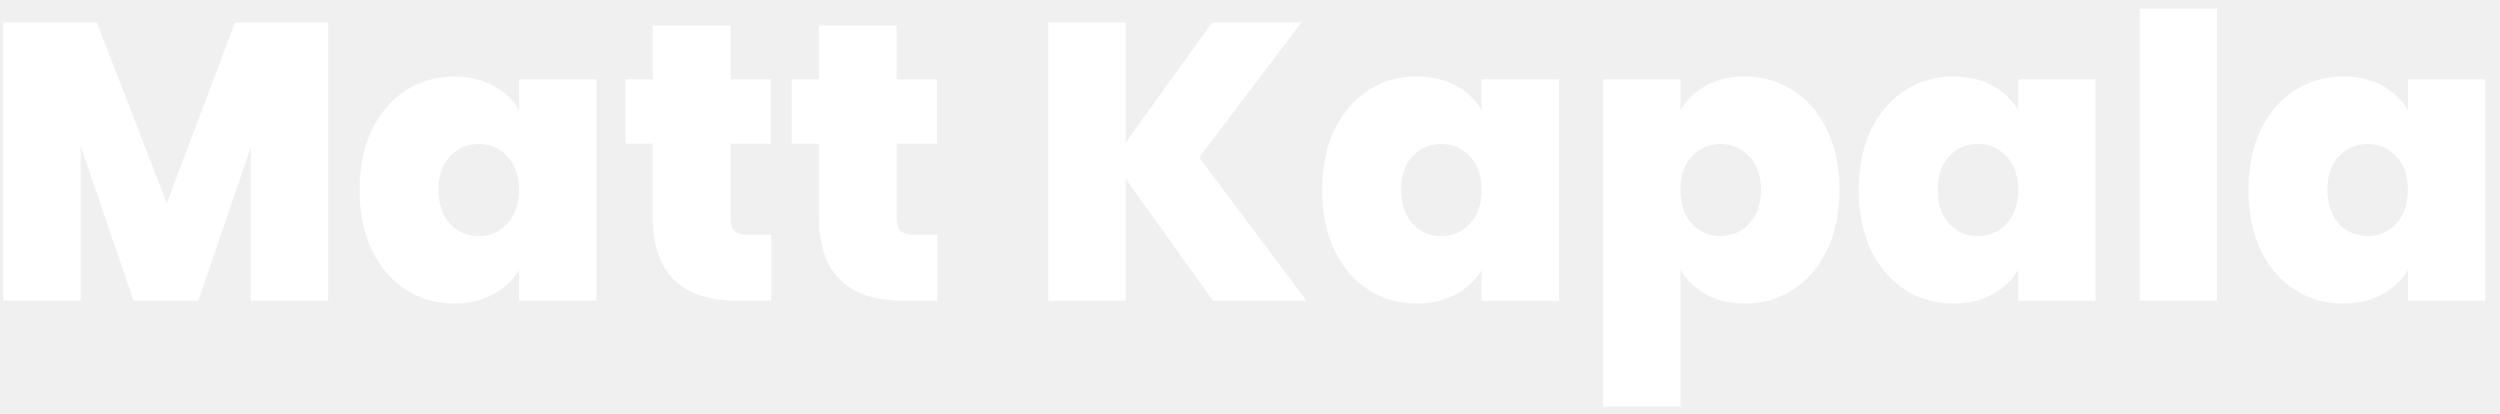
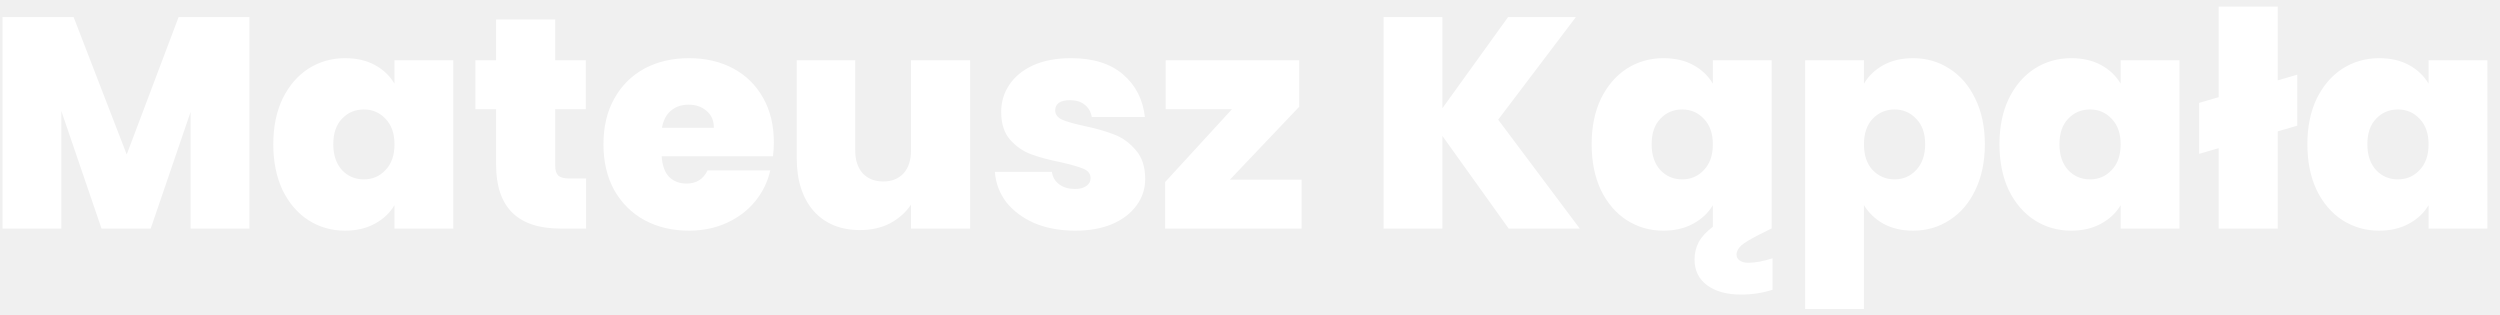
- <svg xmlns="http://www.w3.org/2000/svg" width="133" height="22" viewBox="0 0 133 22" fill="none">
-   <path d="M17.459 1.195V16H13.343V7.831L10.55 16H7.106L4.292 7.768V16H0.176V1.195H5.153L8.87 10.813L12.503 1.195H17.459ZM19.13 10.099C19.13 8.881 19.347 7.817 19.781 6.907C20.229 5.997 20.831 5.297 21.587 4.807C22.357 4.317 23.211 4.072 24.149 4.072C24.961 4.072 25.661 4.233 26.249 4.555C26.837 4.877 27.292 5.311 27.614 5.857V4.219H31.73V16H27.614V14.362C27.292 14.908 26.83 15.342 26.228 15.664C25.64 15.986 24.947 16.147 24.149 16.147C23.211 16.147 22.357 15.902 21.587 15.412C20.831 14.922 20.229 14.222 19.781 13.312C19.347 12.388 19.13 11.317 19.13 10.099ZM27.614 10.099C27.614 9.343 27.404 8.748 26.984 8.314C26.578 7.88 26.074 7.663 25.472 7.663C24.856 7.663 24.345 7.88 23.939 8.314C23.533 8.734 23.33 9.329 23.33 10.099C23.33 10.855 23.533 11.457 23.939 11.905C24.345 12.339 24.856 12.556 25.472 12.556C26.074 12.556 26.578 12.339 26.984 11.905C27.404 11.471 27.614 10.869 27.614 10.099ZM41.026 12.493V16H39.241C36.231 16 34.726 14.509 34.726 11.527V7.642H33.277V4.219H34.726V1.363H38.863V4.219H41.005V7.642H38.863V11.59C38.863 11.912 38.933 12.143 39.073 12.283C39.227 12.423 39.479 12.493 39.829 12.493H41.026ZM49.865 12.493V16H48.08C45.07 16 43.565 14.509 43.565 11.527V7.642H42.116V4.219H43.565V1.363H47.702V4.219H49.844V7.642H47.702V11.59C47.702 11.912 47.772 12.143 47.912 12.283C48.066 12.423 48.318 12.493 48.668 12.493H49.865ZM64.53 16L59.889 9.511V16H55.773V1.195H59.889V7.579L64.488 1.195H69.234L63.795 8.377L69.507 16H64.53ZM70.338 10.099C70.338 8.881 70.555 7.817 70.989 6.907C71.437 5.997 72.039 5.297 72.795 4.807C73.565 4.317 74.419 4.072 75.357 4.072C76.169 4.072 76.869 4.233 77.457 4.555C78.045 4.877 78.5 5.311 78.822 5.857V4.219H82.938V16H78.822V14.362C78.5 14.908 78.038 15.342 77.436 15.664C76.848 15.986 76.155 16.147 75.357 16.147C74.419 16.147 73.565 15.902 72.795 15.412C72.039 14.922 71.437 14.222 70.989 13.312C70.555 12.388 70.338 11.317 70.338 10.099ZM78.822 10.099C78.822 9.343 78.612 8.748 78.192 8.314C77.786 7.88 77.282 7.663 76.68 7.663C76.064 7.663 75.553 7.88 75.147 8.314C74.741 8.734 74.538 9.329 74.538 10.099C74.538 10.855 74.741 11.457 75.147 11.905C75.553 12.339 76.064 12.556 76.68 12.556C77.282 12.556 77.786 12.339 78.192 11.905C78.612 11.471 78.822 10.869 78.822 10.099ZM89.399 5.857C89.721 5.311 90.176 4.877 90.764 4.555C91.352 4.233 92.045 4.072 92.843 4.072C93.781 4.072 94.628 4.317 95.384 4.807C96.154 5.297 96.756 5.997 97.19 6.907C97.638 7.817 97.862 8.881 97.862 10.099C97.862 11.317 97.638 12.388 97.19 13.312C96.756 14.222 96.154 14.922 95.384 15.412C94.628 15.902 93.781 16.147 92.843 16.147C92.045 16.147 91.352 15.986 90.764 15.664C90.19 15.342 89.735 14.908 89.399 14.362V21.628H85.283V4.219H89.399V5.857ZM93.683 10.099C93.683 9.329 93.473 8.734 93.053 8.314C92.647 7.88 92.143 7.663 91.541 7.663C90.939 7.663 90.428 7.88 90.008 8.314C89.602 8.748 89.399 9.343 89.399 10.099C89.399 10.869 89.602 11.471 90.008 11.905C90.428 12.339 90.939 12.556 91.541 12.556C92.143 12.556 92.647 12.339 93.053 11.905C93.473 11.457 93.683 10.855 93.683 10.099ZM98.885 10.099C98.885 8.881 99.102 7.817 99.536 6.907C99.984 5.997 100.586 5.297 101.342 4.807C102.112 4.317 102.966 4.072 103.904 4.072C104.716 4.072 105.416 4.233 106.004 4.555C106.592 4.877 107.047 5.311 107.369 5.857V4.219H111.485V16H107.369V14.362C107.047 14.908 106.585 15.342 105.983 15.664C105.395 15.986 104.702 16.147 103.904 16.147C102.966 16.147 102.112 15.902 101.342 15.412C100.586 14.922 99.984 14.222 99.536 13.312C99.102 12.388 98.885 11.317 98.885 10.099ZM107.369 10.099C107.369 9.343 107.159 8.748 106.739 8.314C106.333 7.88 105.829 7.663 105.227 7.663C104.611 7.663 104.1 7.88 103.694 8.314C103.288 8.734 103.085 9.329 103.085 10.099C103.085 10.855 103.288 11.457 103.694 11.905C104.1 12.339 104.611 12.556 105.227 12.556C105.829 12.556 106.333 12.339 106.739 11.905C107.159 11.471 107.369 10.869 107.369 10.099ZM117.946 0.46V16H113.83V0.46H117.946ZM119.618 10.099C119.618 8.881 119.835 7.817 120.269 6.907C120.717 5.997 121.319 5.297 122.075 4.807C122.845 4.317 123.699 4.072 124.637 4.072C125.449 4.072 126.149 4.233 126.737 4.555C127.325 4.877 127.78 5.311 128.102 5.857V4.219H132.218V16H128.102V14.362C127.78 14.908 127.318 15.342 126.716 15.664C126.128 15.986 125.435 16.147 124.637 16.147C123.699 16.147 122.845 15.902 122.075 15.412C121.319 14.922 120.717 14.222 120.269 13.312C119.835 12.388 119.618 11.317 119.618 10.099ZM128.102 10.099C128.102 9.343 127.892 8.748 127.472 8.314C127.066 7.88 126.562 7.663 125.96 7.663C125.344 7.663 124.833 7.88 124.427 8.314C124.021 8.734 123.818 9.329 123.818 10.099C123.818 10.855 124.021 11.457 124.427 11.905C124.833 12.339 125.344 12.556 125.96 12.556C126.562 12.556 127.066 12.339 127.472 11.905C127.892 11.471 128.102 10.869 128.102 10.099Z" fill="white" />
+ <svg xmlns="http://www.w3.org/2000/svg" width="175" height="22" viewBox="0 0 175 22" fill="none">
+   <path d="M17.459 1.195V16H13.343V7.831L10.55 16H7.106L4.292 7.768V16H0.176V1.195H5.153L8.87 10.813L12.503 1.195H17.459ZM19.13 10.099C19.13 8.881 19.347 7.817 19.781 6.907C20.229 5.997 20.831 5.297 21.587 4.807C22.357 4.317 23.211 4.072 24.149 4.072C24.961 4.072 25.661 4.233 26.249 4.555C26.837 4.877 27.292 5.311 27.614 5.857V4.219H31.73V16H27.614V14.362C27.292 14.908 26.83 15.342 26.228 15.664C25.64 15.986 24.947 16.147 24.149 16.147C23.211 16.147 22.357 15.902 21.587 15.412C20.831 14.922 20.229 14.222 19.781 13.312C19.347 12.388 19.13 11.317 19.13 10.099ZM27.614 10.099C27.614 9.343 27.404 8.748 26.984 8.314C26.578 7.88 26.074 7.663 25.472 7.663C24.856 7.663 24.345 7.88 23.939 8.314C23.533 8.734 23.33 9.329 23.33 10.099C23.33 10.855 23.533 11.457 23.939 11.905C24.345 12.339 24.856 12.556 25.472 12.556C26.074 12.556 26.578 12.339 26.984 11.905C27.404 11.471 27.614 10.869 27.614 10.099ZM41.026 12.493V16H39.241C36.231 16 34.726 14.509 34.726 11.527V7.642H33.277V4.219H34.726V1.363H38.863V4.219H41.005V7.642H38.863V11.59C38.863 11.912 38.933 12.143 39.073 12.283C39.227 12.423 39.479 12.493 39.829 12.493H41.026ZM54.17 9.973C54.17 10.295 54.149 10.617 54.107 10.939H46.316C46.358 11.583 46.533 12.066 46.841 12.388C47.163 12.696 47.569 12.85 48.059 12.85C48.745 12.85 49.235 12.542 49.529 11.926H53.918C53.736 12.738 53.379 13.466 52.847 14.11C52.329 14.74 51.671 15.237 50.873 15.601C50.075 15.965 49.193 16.147 48.227 16.147C47.065 16.147 46.029 15.902 45.119 15.412C44.223 14.922 43.516 14.222 42.998 13.312C42.494 12.402 42.242 11.331 42.242 10.099C42.242 8.867 42.494 7.803 42.998 6.907C43.502 5.997 44.202 5.297 45.098 4.807C46.008 4.317 47.051 4.072 48.227 4.072C49.389 4.072 50.418 4.31 51.314 4.786C52.21 5.262 52.91 5.948 53.414 6.844C53.918 7.726 54.17 8.769 54.17 9.973ZM49.97 8.944C49.97 8.44 49.802 8.048 49.466 7.768C49.13 7.474 48.71 7.327 48.206 7.327C47.702 7.327 47.289 7.467 46.967 7.747C46.645 8.013 46.435 8.412 46.337 8.944H49.97ZM67.909 4.219V16H63.772V14.32C63.422 14.852 62.939 15.286 62.323 15.622C61.707 15.944 61 16.105 60.202 16.105C58.83 16.105 57.745 15.657 56.947 14.761C56.163 13.851 55.771 12.619 55.771 11.065V4.219H59.866V10.54C59.866 11.212 60.041 11.744 60.391 12.136C60.755 12.514 61.231 12.703 61.819 12.703C62.421 12.703 62.897 12.514 63.247 12.136C63.597 11.744 63.772 11.212 63.772 10.54V4.219H67.909ZM75.27 16.147C74.206 16.147 73.254 15.972 72.414 15.622C71.588 15.258 70.93 14.768 70.44 14.152C69.964 13.522 69.698 12.815 69.642 12.031H73.632C73.688 12.409 73.863 12.703 74.157 12.913C74.451 13.123 74.815 13.228 75.249 13.228C75.585 13.228 75.851 13.158 76.047 13.018C76.243 12.878 76.341 12.696 76.341 12.472C76.341 12.178 76.18 11.961 75.858 11.821C75.536 11.681 75.004 11.527 74.262 11.359C73.422 11.191 72.722 11.002 72.162 10.792C71.602 10.582 71.112 10.239 70.692 9.763C70.286 9.287 70.083 8.643 70.083 7.831C70.083 7.131 70.272 6.501 70.65 5.941C71.028 5.367 71.581 4.912 72.309 4.576C73.051 4.24 73.94 4.072 74.976 4.072C76.516 4.072 77.727 4.45 78.609 5.206C79.491 5.962 80.002 6.956 80.142 8.188H76.425C76.355 7.81 76.187 7.523 75.921 7.327C75.669 7.117 75.326 7.012 74.892 7.012C74.556 7.012 74.297 7.075 74.115 7.201C73.947 7.327 73.863 7.502 73.863 7.726C73.863 8.006 74.024 8.223 74.346 8.377C74.668 8.517 75.186 8.664 75.9 8.818C76.754 9 77.461 9.203 78.021 9.427C78.595 9.651 79.092 10.015 79.512 10.519C79.946 11.009 80.163 11.681 80.163 12.535C80.163 13.221 79.96 13.837 79.554 14.383C79.162 14.929 78.595 15.363 77.853 15.685C77.125 15.993 76.264 16.147 75.27 16.147ZM86.093 12.577H91.112V16H81.557V12.745L86.24 7.642H81.599V4.219H90.944V7.474L86.093 12.577ZM105.607 16L100.966 9.511V16H96.85V1.195H100.966V7.579L105.565 1.195H110.311L104.872 8.377L110.584 16H105.607ZM122.377 18.394C122.867 18.394 123.434 18.289 124.078 18.079V20.284C123.378 20.508 122.643 20.62 121.873 20.62C120.879 20.62 120.088 20.403 119.5 19.969C118.912 19.535 118.618 18.933 118.618 18.163C118.618 17.729 118.716 17.323 118.912 16.945C119.108 16.581 119.437 16.224 119.899 15.874V14.362C119.577 14.908 119.115 15.342 118.513 15.664C117.925 15.986 117.232 16.147 116.434 16.147C115.496 16.147 114.642 15.902 113.872 15.412C113.116 14.922 112.514 14.222 112.066 13.312C111.632 12.388 111.415 11.317 111.415 10.099C111.415 8.881 111.632 7.817 112.066 6.907C112.514 5.997 113.116 5.297 113.872 4.807C114.642 4.317 115.496 4.072 116.434 4.072C117.246 4.072 117.946 4.233 118.534 4.555C119.122 4.877 119.577 5.311 119.899 5.857V4.219H124.015V16H123.994L123.07 16.462C122.524 16.742 122.132 16.98 121.894 17.176C121.67 17.386 121.558 17.603 121.558 17.827C121.558 17.995 121.628 18.128 121.768 18.226C121.922 18.338 122.125 18.394 122.377 18.394ZM117.757 12.556C118.359 12.556 118.863 12.339 119.269 11.905C119.689 11.471 119.899 10.869 119.899 10.099C119.899 9.343 119.689 8.748 119.269 8.314C118.863 7.88 118.359 7.663 117.757 7.663C117.141 7.663 116.63 7.88 116.224 8.314C115.818 8.734 115.615 9.329 115.615 10.099C115.615 10.855 115.818 11.457 116.224 11.905C116.63 12.339 117.141 12.556 117.757 12.556ZM130.477 5.857C130.799 5.311 131.254 4.877 131.842 4.555C132.43 4.233 133.123 4.072 133.921 4.072C134.859 4.072 135.706 4.317 136.462 4.807C137.232 5.297 137.834 5.997 138.268 6.907C138.716 7.817 138.94 8.881 138.94 10.099C138.94 11.317 138.716 12.388 138.268 13.312C137.834 14.222 137.232 14.922 136.462 15.412C135.706 15.902 134.859 16.147 133.921 16.147C133.123 16.147 132.43 15.986 131.842 15.664C131.268 15.342 130.813 14.908 130.477 14.362V21.628H126.361V4.219H130.477V5.857ZM134.761 10.099C134.761 9.329 134.551 8.734 134.131 8.314C133.725 7.88 133.221 7.663 132.619 7.663C132.017 7.663 131.506 7.88 131.086 8.314C130.68 8.748 130.477 9.343 130.477 10.099C130.477 10.869 130.68 11.471 131.086 11.905C131.506 12.339 132.017 12.556 132.619 12.556C133.221 12.556 133.725 12.339 134.131 11.905C134.551 11.457 134.761 10.855 134.761 10.099ZM139.962 10.099C139.962 8.881 140.179 7.817 140.613 6.907C141.061 5.997 141.663 5.297 142.419 4.807C143.189 4.317 144.043 4.072 144.981 4.072C145.793 4.072 146.493 4.233 147.081 4.555C147.669 4.877 148.124 5.311 148.446 5.857V4.219H152.562V16H148.446V14.362C148.124 14.908 147.662 15.342 147.06 15.664C146.472 15.986 145.779 16.147 144.981 16.147C144.043 16.147 143.189 15.902 142.419 15.412C141.663 14.922 141.061 14.222 140.613 13.312C140.179 12.388 139.962 11.317 139.962 10.099ZM148.446 10.099C148.446 9.343 148.236 8.748 147.816 8.314C147.41 7.88 146.906 7.663 146.304 7.663C145.688 7.663 145.177 7.88 144.771 8.314C144.365 8.734 144.162 9.329 144.162 10.099C144.162 10.855 144.365 11.457 144.771 11.905C145.177 12.339 145.688 12.556 146.304 12.556C146.906 12.556 147.41 12.339 147.816 11.905C148.236 11.471 148.446 10.869 148.446 10.099ZM160.808 8.797L159.443 9.196V16H155.306V10.372L153.941 10.771V7.201L155.306 6.802V0.46H159.443V5.626L160.808 5.227V8.797ZM161.516 10.099C161.516 8.881 161.733 7.817 162.167 6.907C162.615 5.997 163.217 5.297 163.973 4.807C164.743 4.317 165.597 4.072 166.535 4.072C167.347 4.072 168.047 4.233 168.635 4.555C169.223 4.877 169.678 5.311 170 5.857V4.219H174.116V16H170V14.362C169.678 14.908 169.216 15.342 168.614 15.664C168.026 15.986 167.333 16.147 166.535 16.147C165.597 16.147 164.743 15.902 163.973 15.412C163.217 14.922 162.615 14.222 162.167 13.312C161.733 12.388 161.516 11.317 161.516 10.099ZM170 10.099C170 9.343 169.79 8.748 169.37 8.314C168.964 7.88 168.46 7.663 167.858 7.663C167.242 7.663 166.731 7.88 166.325 8.314C165.919 8.734 165.716 9.329 165.716 10.099C165.716 10.855 165.919 11.457 166.325 11.905C166.731 12.339 167.242 12.556 167.858 12.556C168.46 12.556 168.964 12.339 169.37 11.905C169.79 11.471 170 10.869 170 10.099Z" fill="white" />
</svg>
